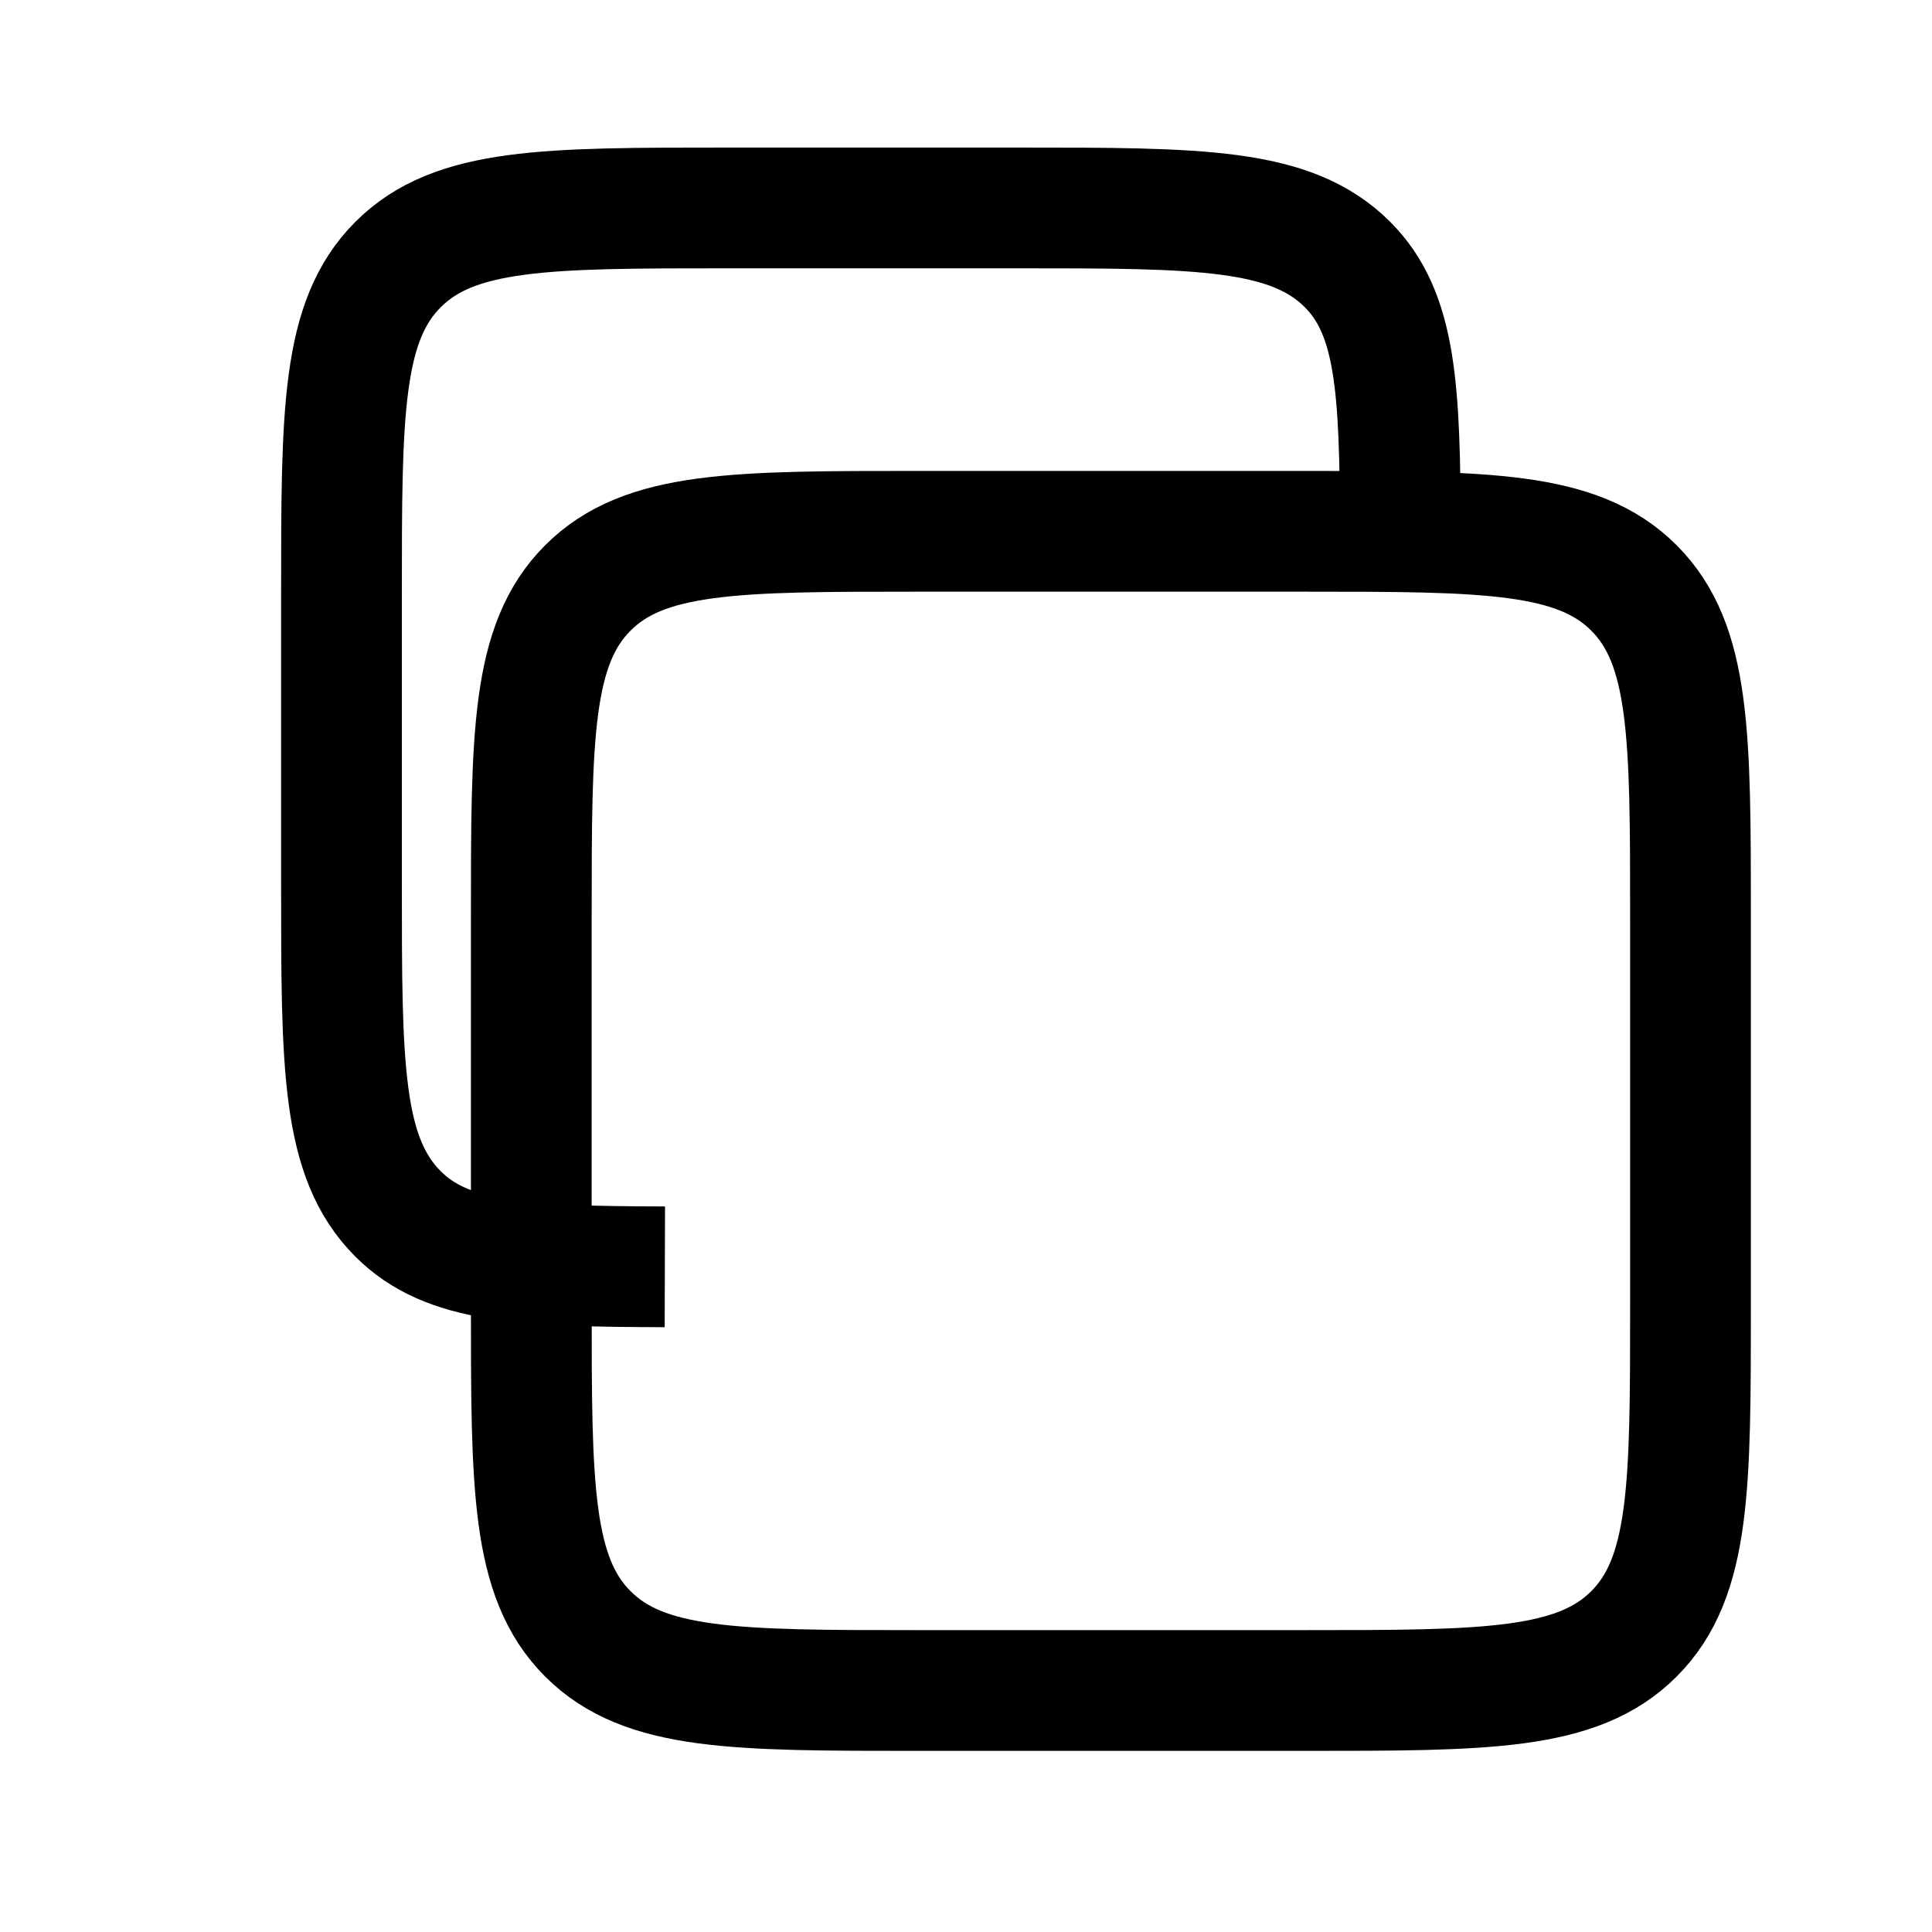
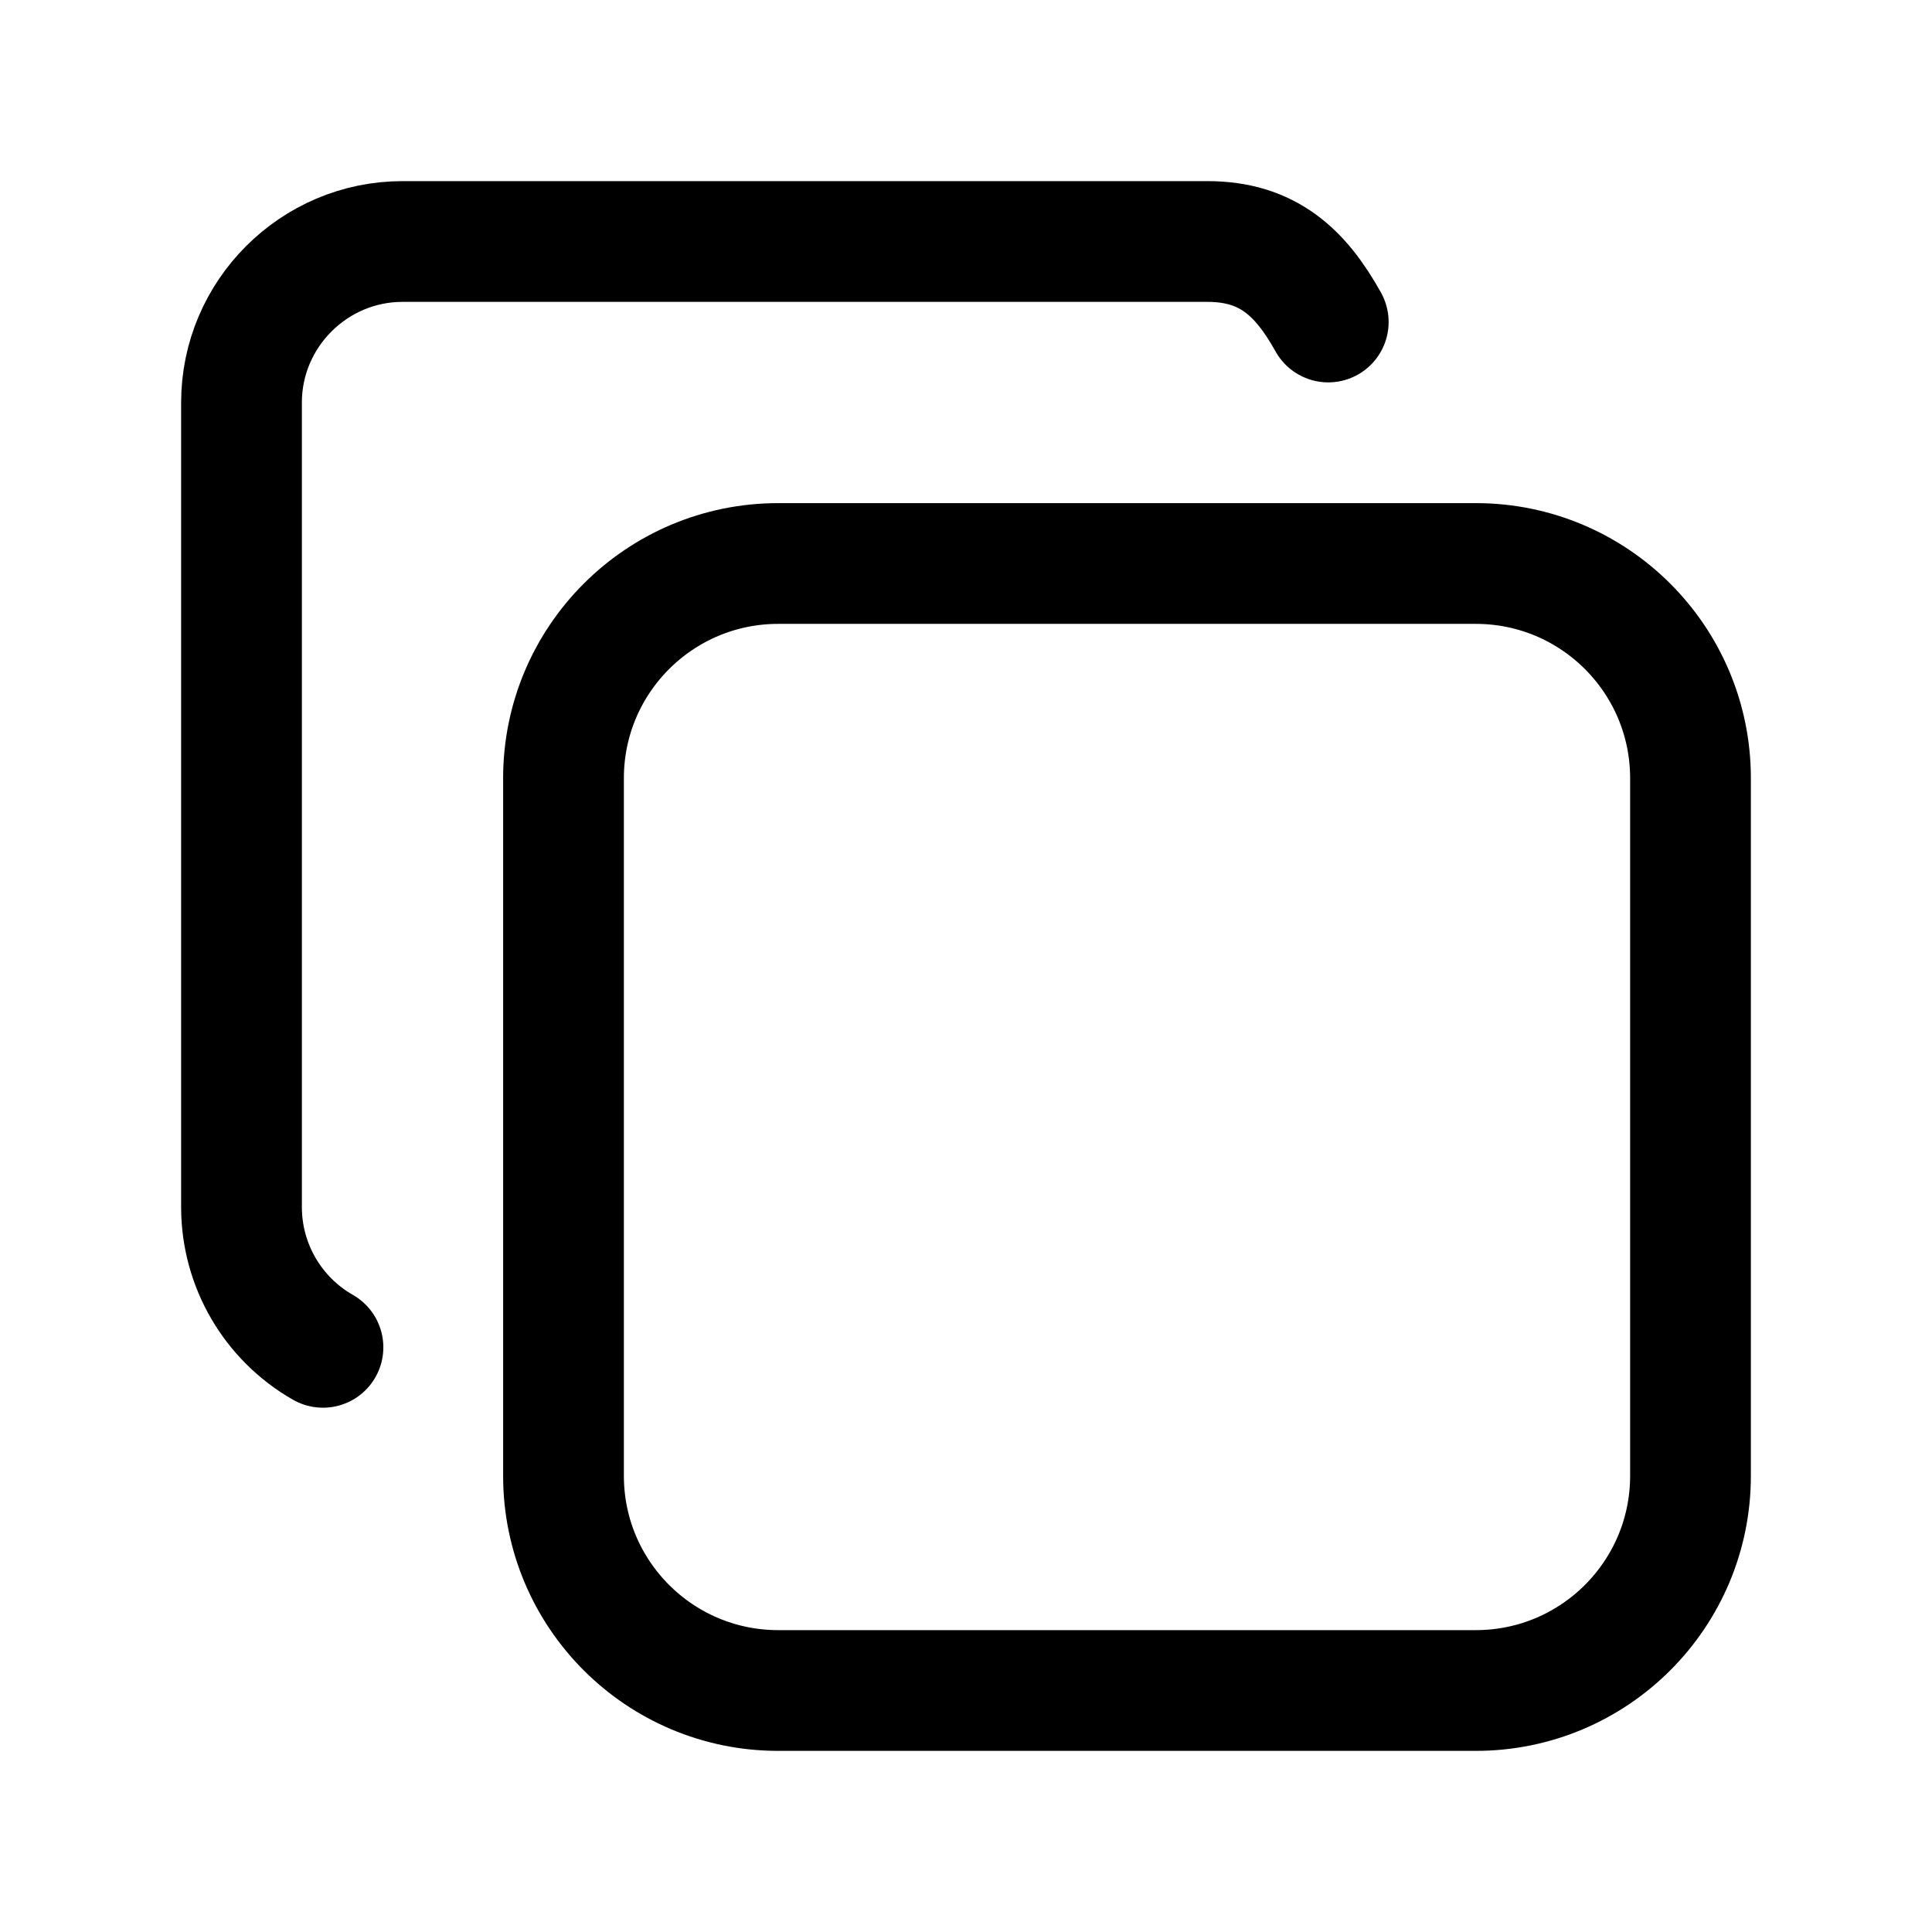
- <svg xmlns="http://www.w3.org/2000/svg" width="1em" height="1em" viewBox="0 0 24 24">
-   <g fill="none" stroke="currentColor" stroke-width="1.5">
-     <path d="M6.6 11.4c0-2.263 0-3.394.703-4.097C8.006 6.6 9.137 6.6 11.4 6.6h4.8c2.263 0 3.394 0 4.097.703c.703.703.703 1.834.703 4.097v4.8c0 2.263 0 3.394-.703 4.097c-.703.703-1.834.703-4.097.703h-4.8c-2.263 0-3.394 0-4.097-.703C6.6 19.594 6.6 18.463 6.6 16.2z" />
-     <path d="M17.396 6.6c-.005-1.774-.05-2.707-.657-3.314C16.036 2.583 14.905 2.583 12.642 2.583h-3.6c-2.263 0-3.394 0-4.097.703c-.703.703-.703 1.834-.703 4.097v3.6c0 2.263 0 3.394.703 4.097c.607.607 1.54.652 3.314.657" />
-   </g>
+ <svg xmlns="http://www.w3.org/2000/svg" width="24" height="24" viewBox="0 0 24 24" fill="none" stroke="currentColor" stroke-width="1.5" stroke-linecap="round" stroke-linejoin="round">
+   <path d="M7 9.667a2.667 2.667 0 0 1 2.667 -2.667h8.666a2.667 2.667 0 0 1 2.667 2.667v8.666a2.667 2.667 0 0 1 -2.667 2.667h-8.666a2.667 2.667 0 0 1 -2.667 -2.667l0 -8.666" />
+   <path d="M4.012 16.737a2.005 2.005 0 0 1 -1.012 -1.737v-10c0 -1.1 .9 -2 2 -2h10c.75 0 1.158 .385 1.5 1" />
</svg>
